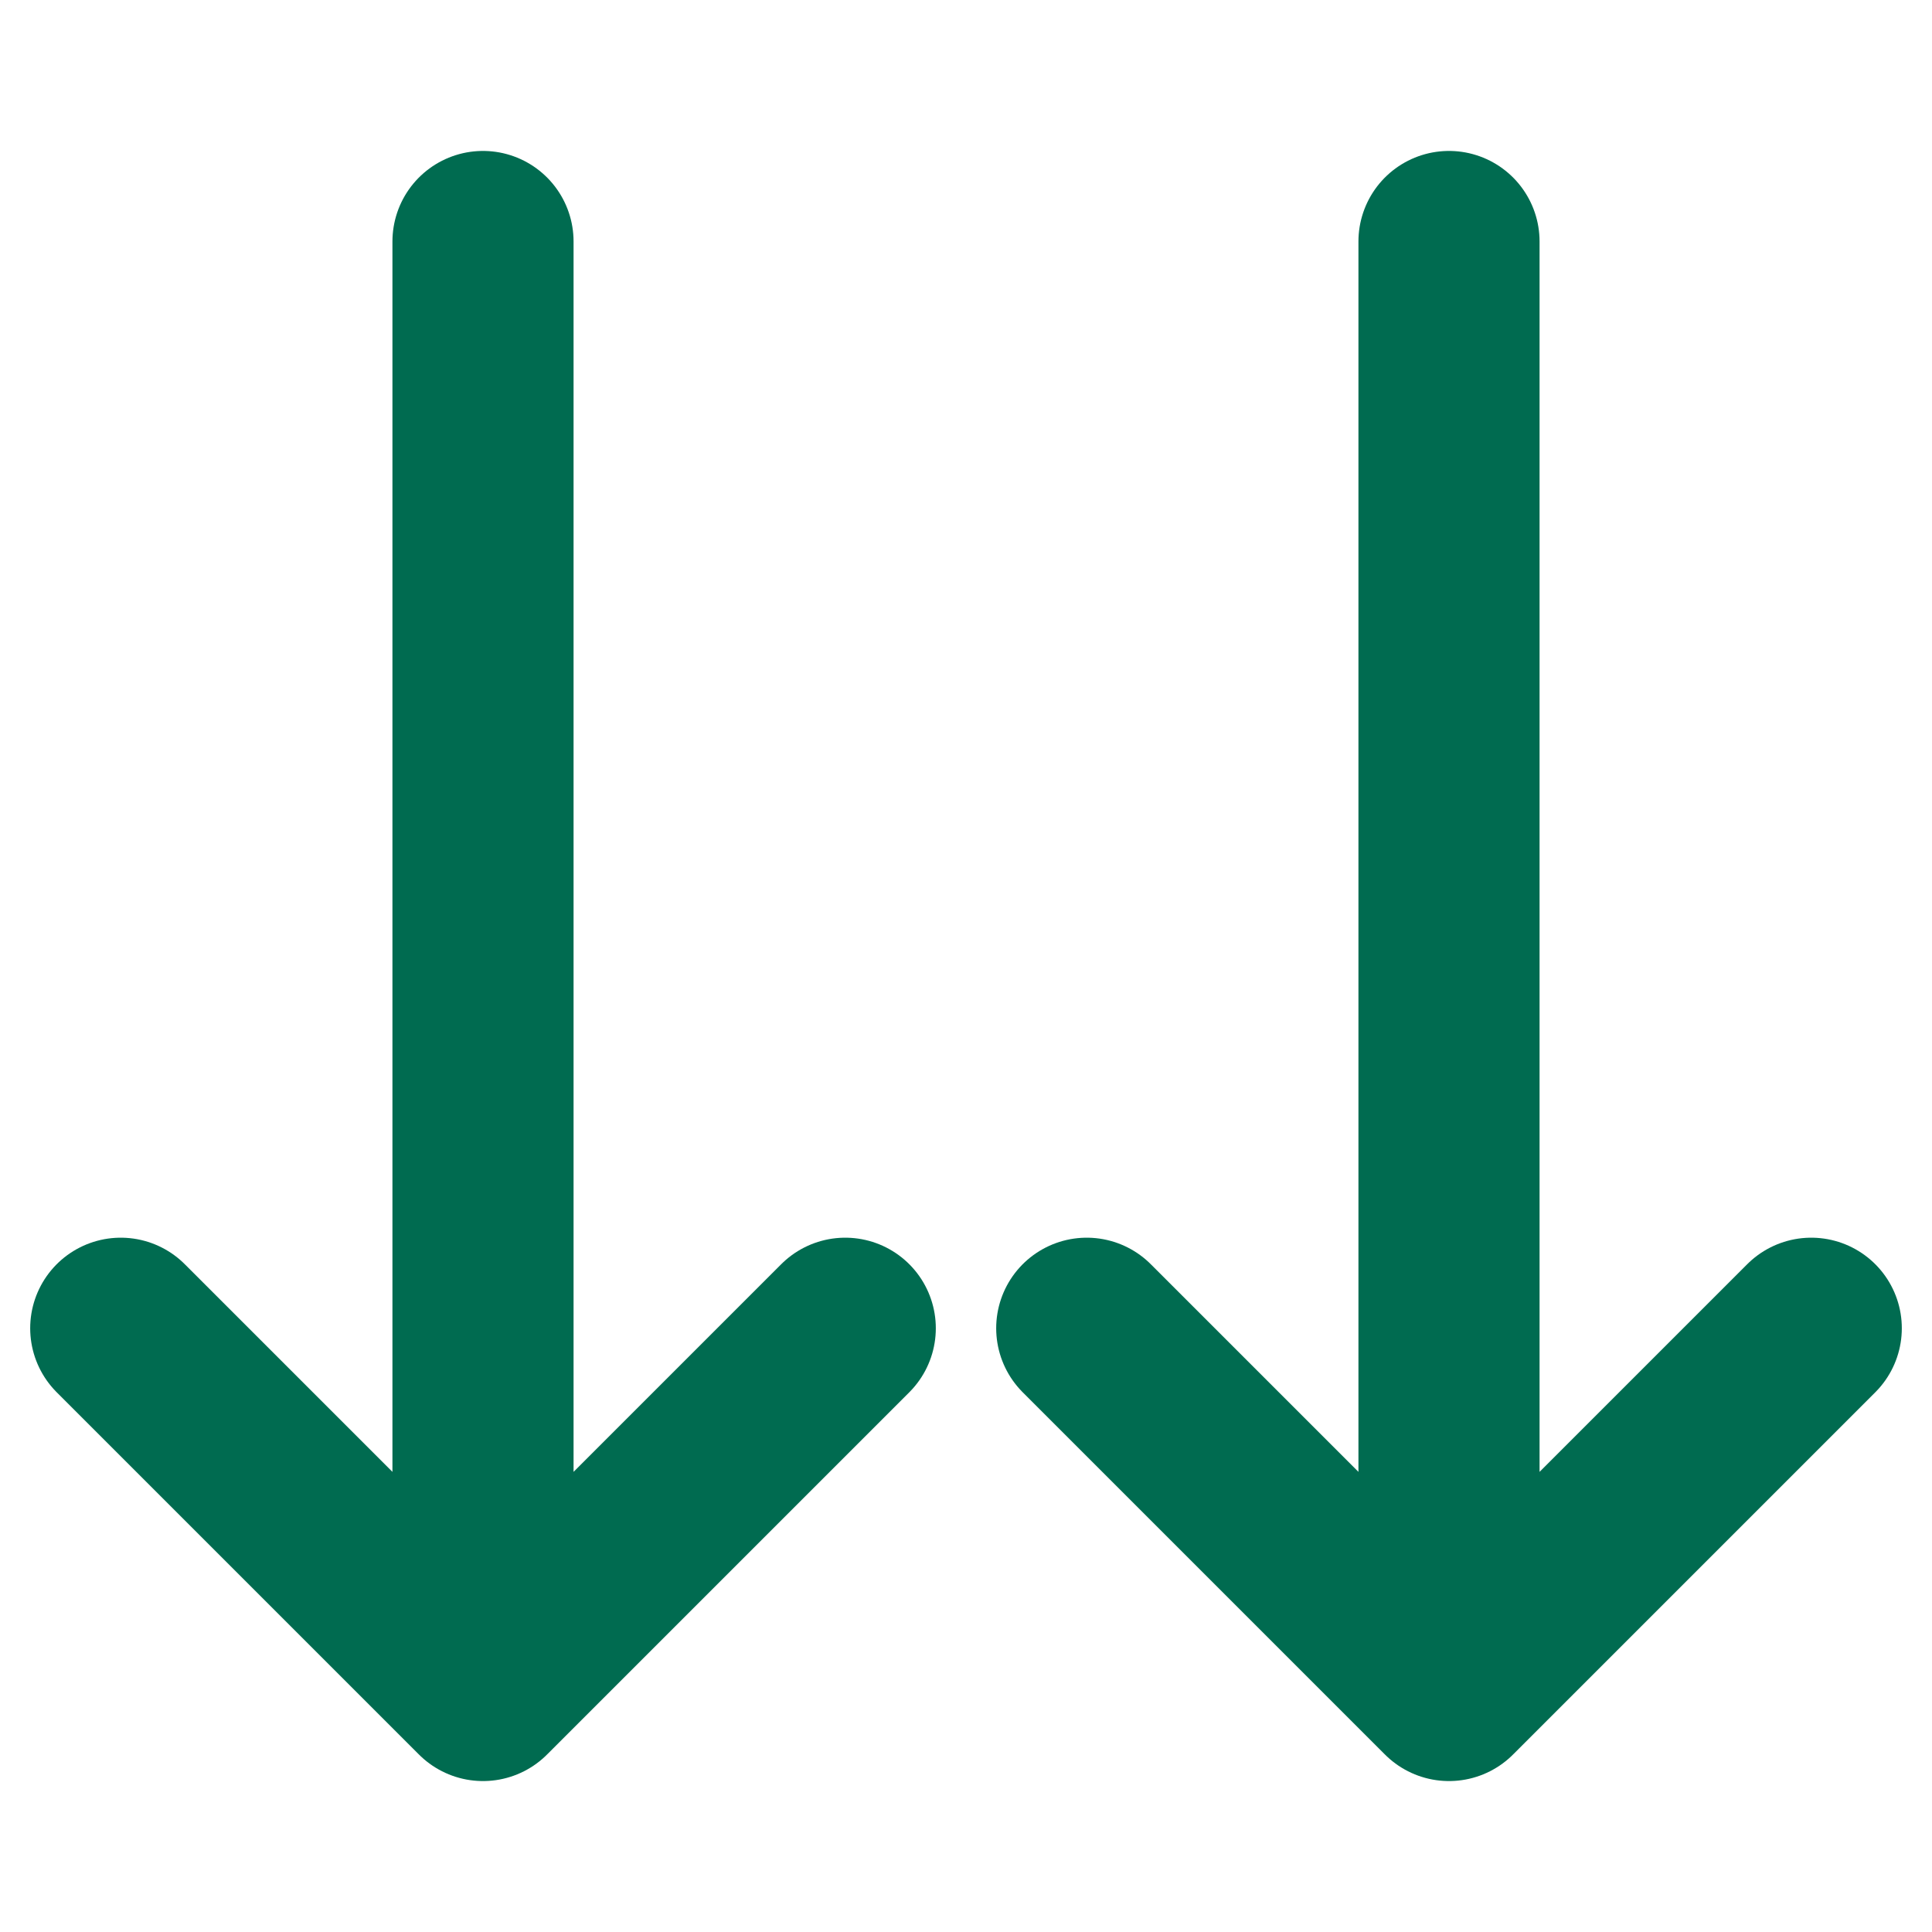
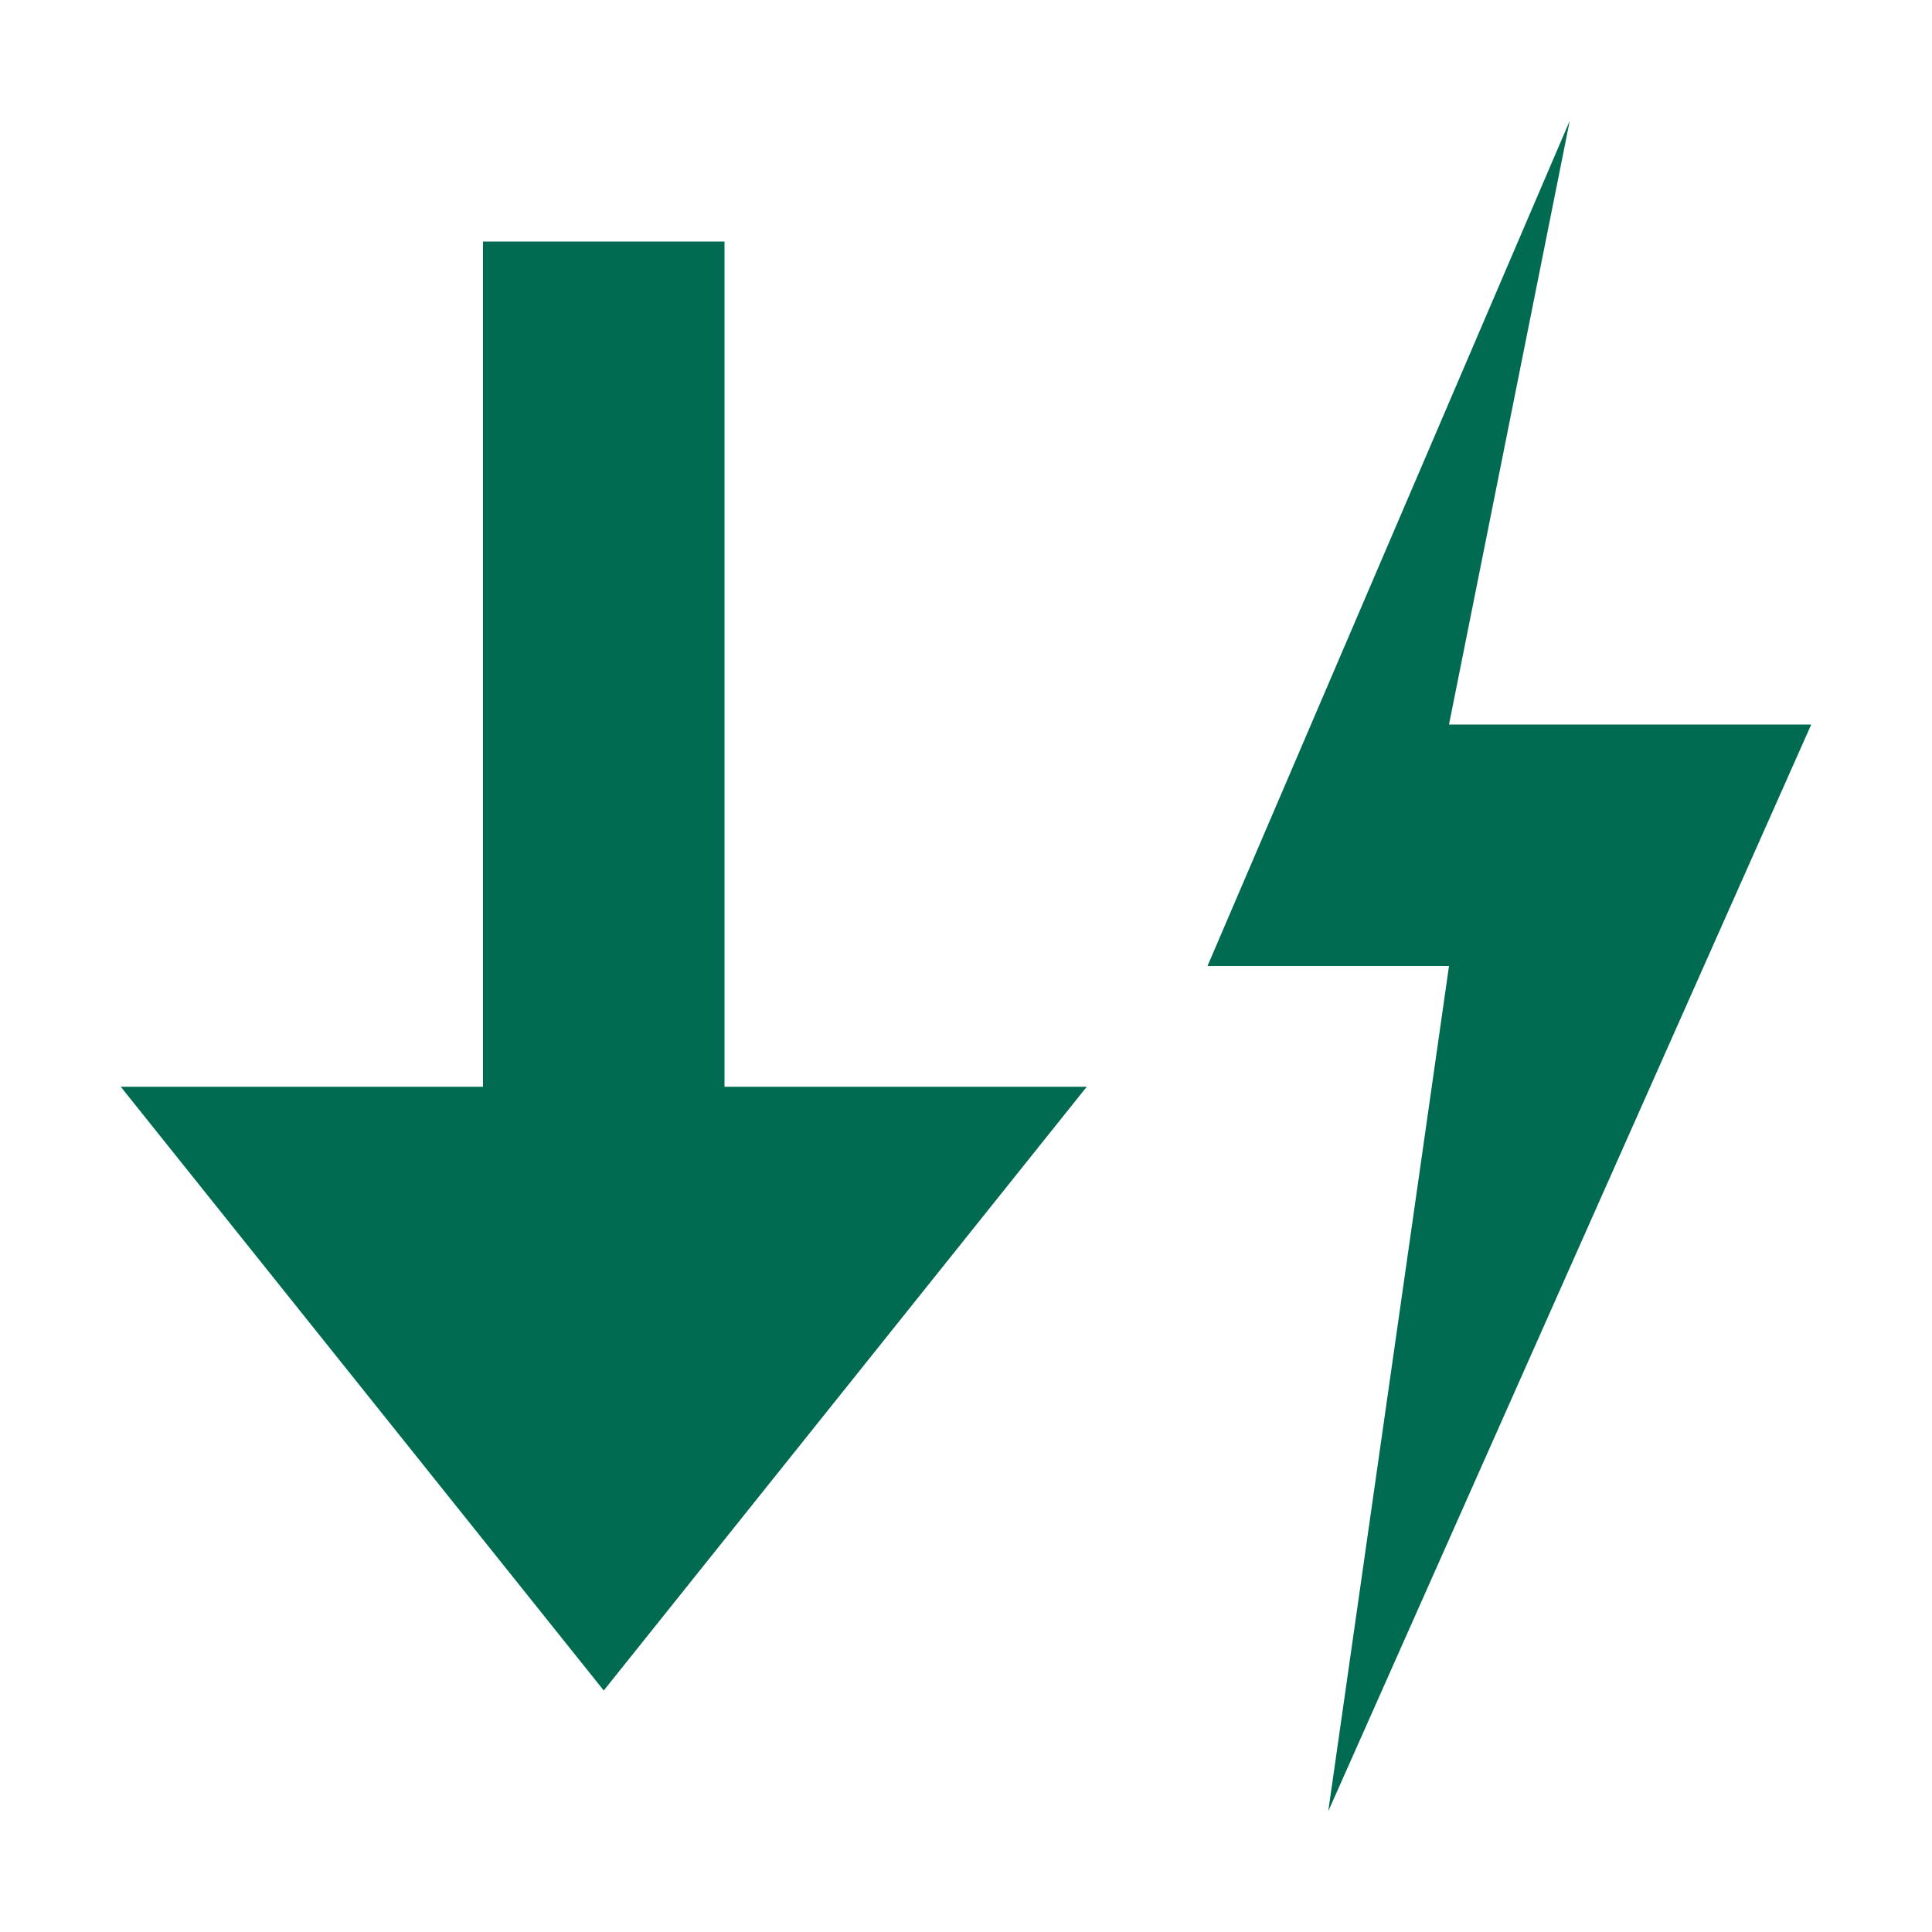
<svg xmlns="http://www.w3.org/2000/svg" width="16" height="16" viewBox="0 0 16 16" role="img" aria-label="Forced download">
-   <g color="#006b50" fill="none" stroke="currentColor" stroke-width="1.5" stroke-linecap="round" stroke-linejoin="round">
-     <path d="M4 2v12m-3-3 3 3 3-3M12 2v12m-3-3 3 3 3-3" />
+   <g color="#006b50">
+     <path d="M4 2 H6 V9 H9 L5 14 L1 9 H4 Z" fill="currentColor" />
+     <path d="M13 1 L10 8 H12 L11 15 L15 6 H12 Z" fill="currentColor" />
  </g>
</svg>
